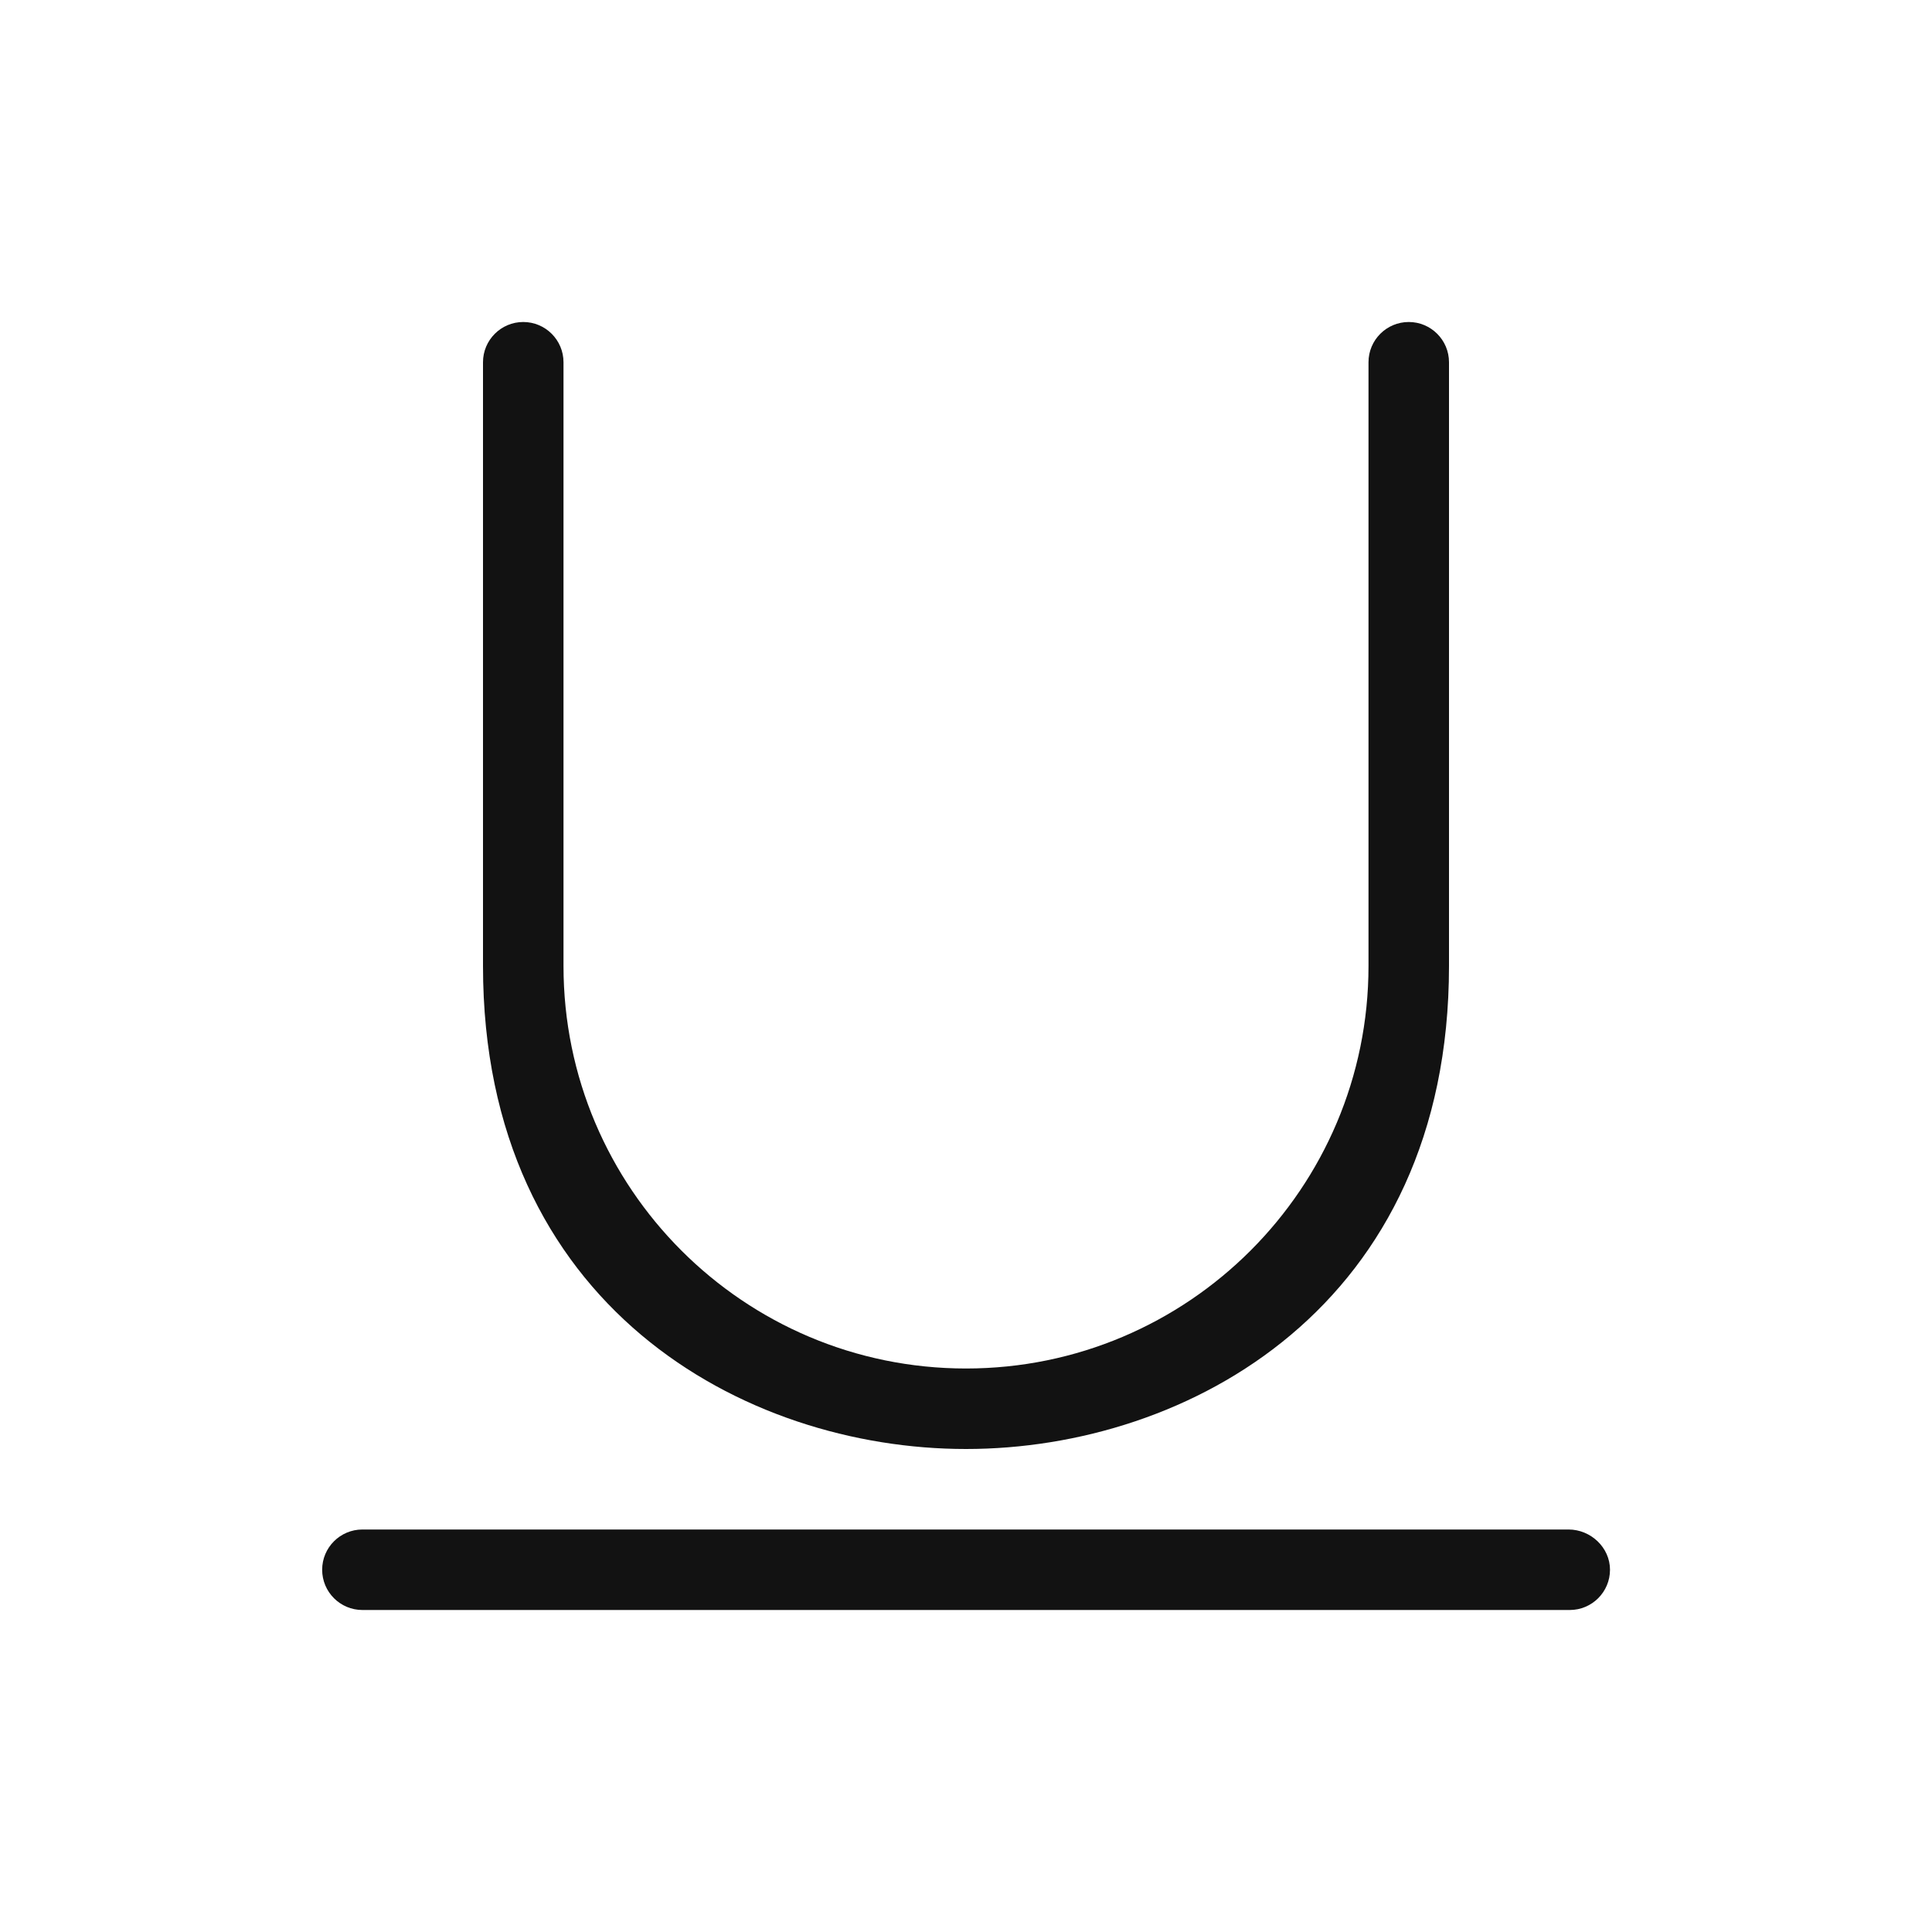
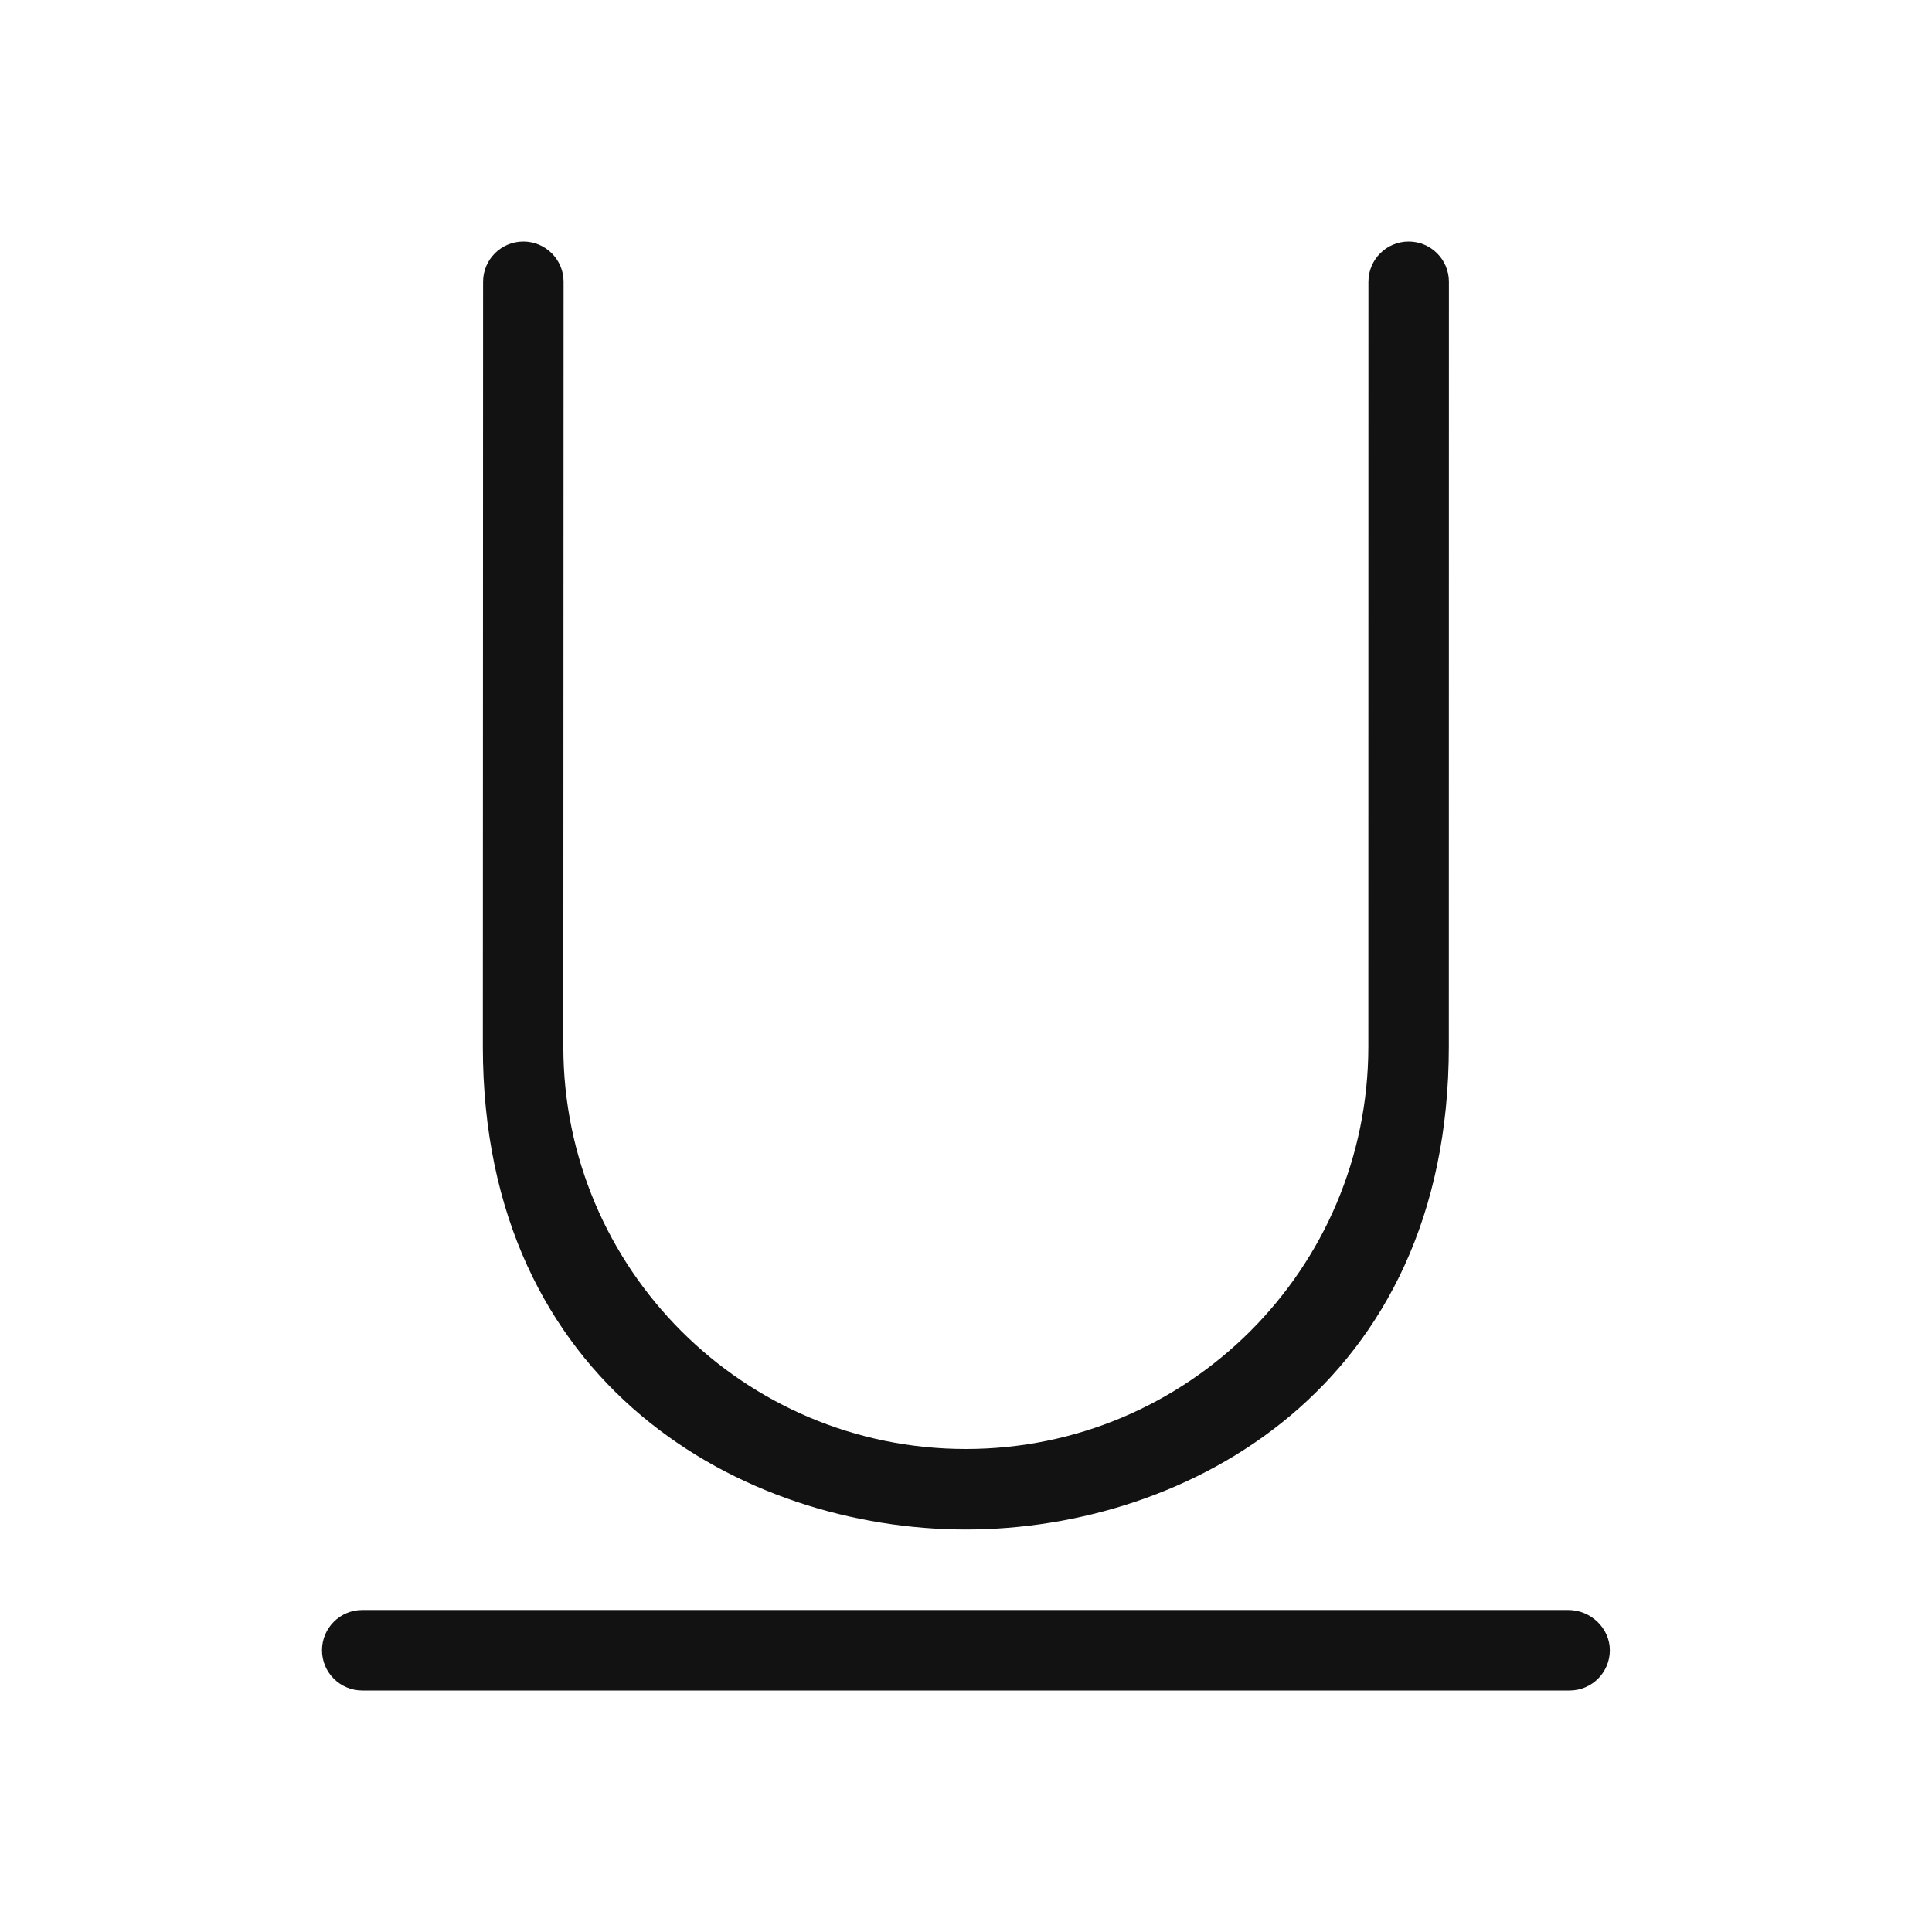
<svg xmlns="http://www.w3.org/2000/svg" width="24" height="24" viewBox="0 0 24 24" fill="none">
-   <path fill-rule="evenodd" clip-rule="evenodd" d="M19.485 19C19.761 19 20 19.224 20 19.5C20 19.776 19.776 20 19.5 20H4.502C4.226 20 4.002 19.776 4.002 19.5C4.002 19.224 4.226 19 4.502 19H19.485ZM18 12C18 16.221 14.76 18 12 18C9.24 18 6 16.22 6 12C6 9.187 6 6.687 6 4.5C6 4.224 6.224 4 6.5 4C6.776 4 7 4.224 7 4.5C7 7.66 7 10.16 7 12C7 14.76 9.24 17 12 17C14.76 17 17 14.76 17 12C17 10.16 17 7.66 17 4.5C17 4.224 17.224 4 17.5 4C17.776 4 18 4.224 18 4.5C18 6.686 18 9.186 18 12Z" fill="#121212" />
+   <path fill-rule="evenodd" clip-rule="evenodd" d="M19.483 20C19.759 20 19.998 20.224 19.998 20.5C19.998 20.776 19.774 21 19.498 21H4.5C4.224 21 4 20.776 4 20.5C4 20.224 4.224 20 4.5 20H19.483ZM17.998 13C17.998 17.221 14.758 19 11.998 19C9.238 19 5.998 17.22 5.998 13C5.998 10.187 5.999 7.02 6.001 3.5C6.001 3.224 6.225 3 6.501 3C6.777 3 7.001 3.224 7.001 3.5C6.999 7.993 6.998 11.16 6.998 13C6.998 15.76 9.238 18 11.998 18C14.758 18 16.998 15.76 16.998 13C16.998 11.16 16.999 7.993 16.999 3.5C16.999 3.224 17.223 3 17.499 3C17.775 3 17.999 3.224 17.999 3.5C17.999 7.019 17.998 10.186 17.998 13Z" fill="#121212" />
</svg>
